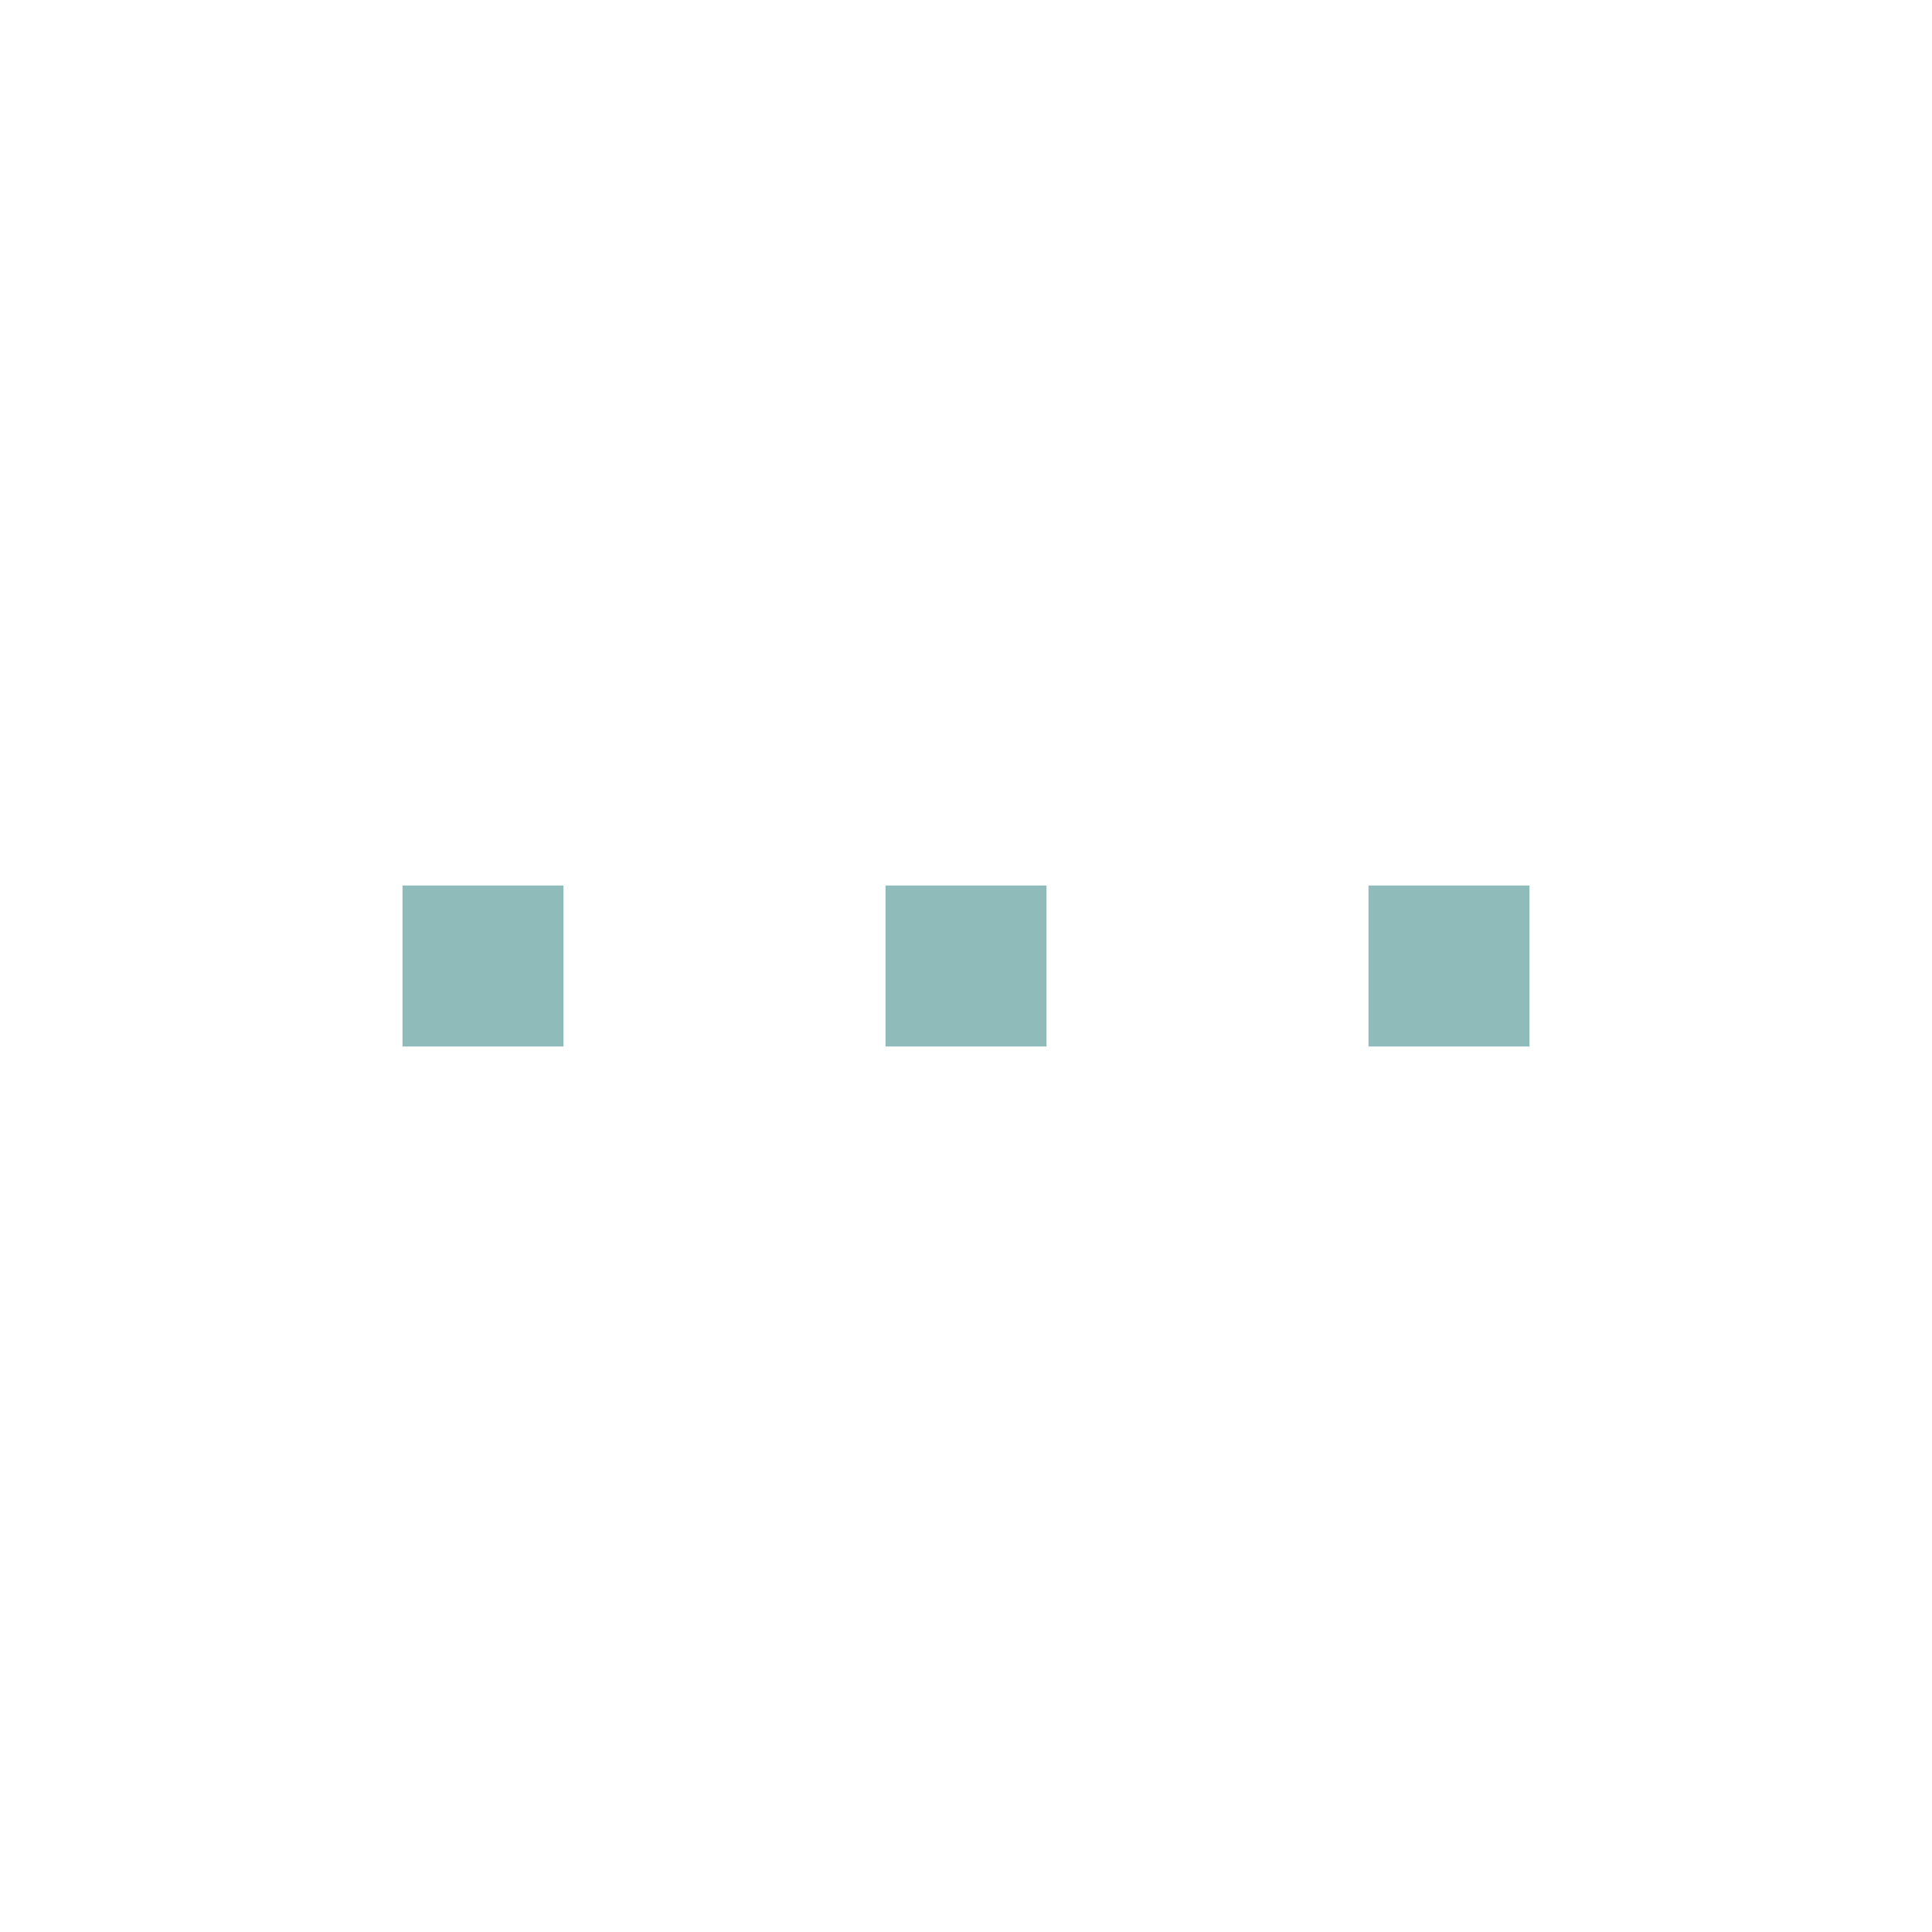
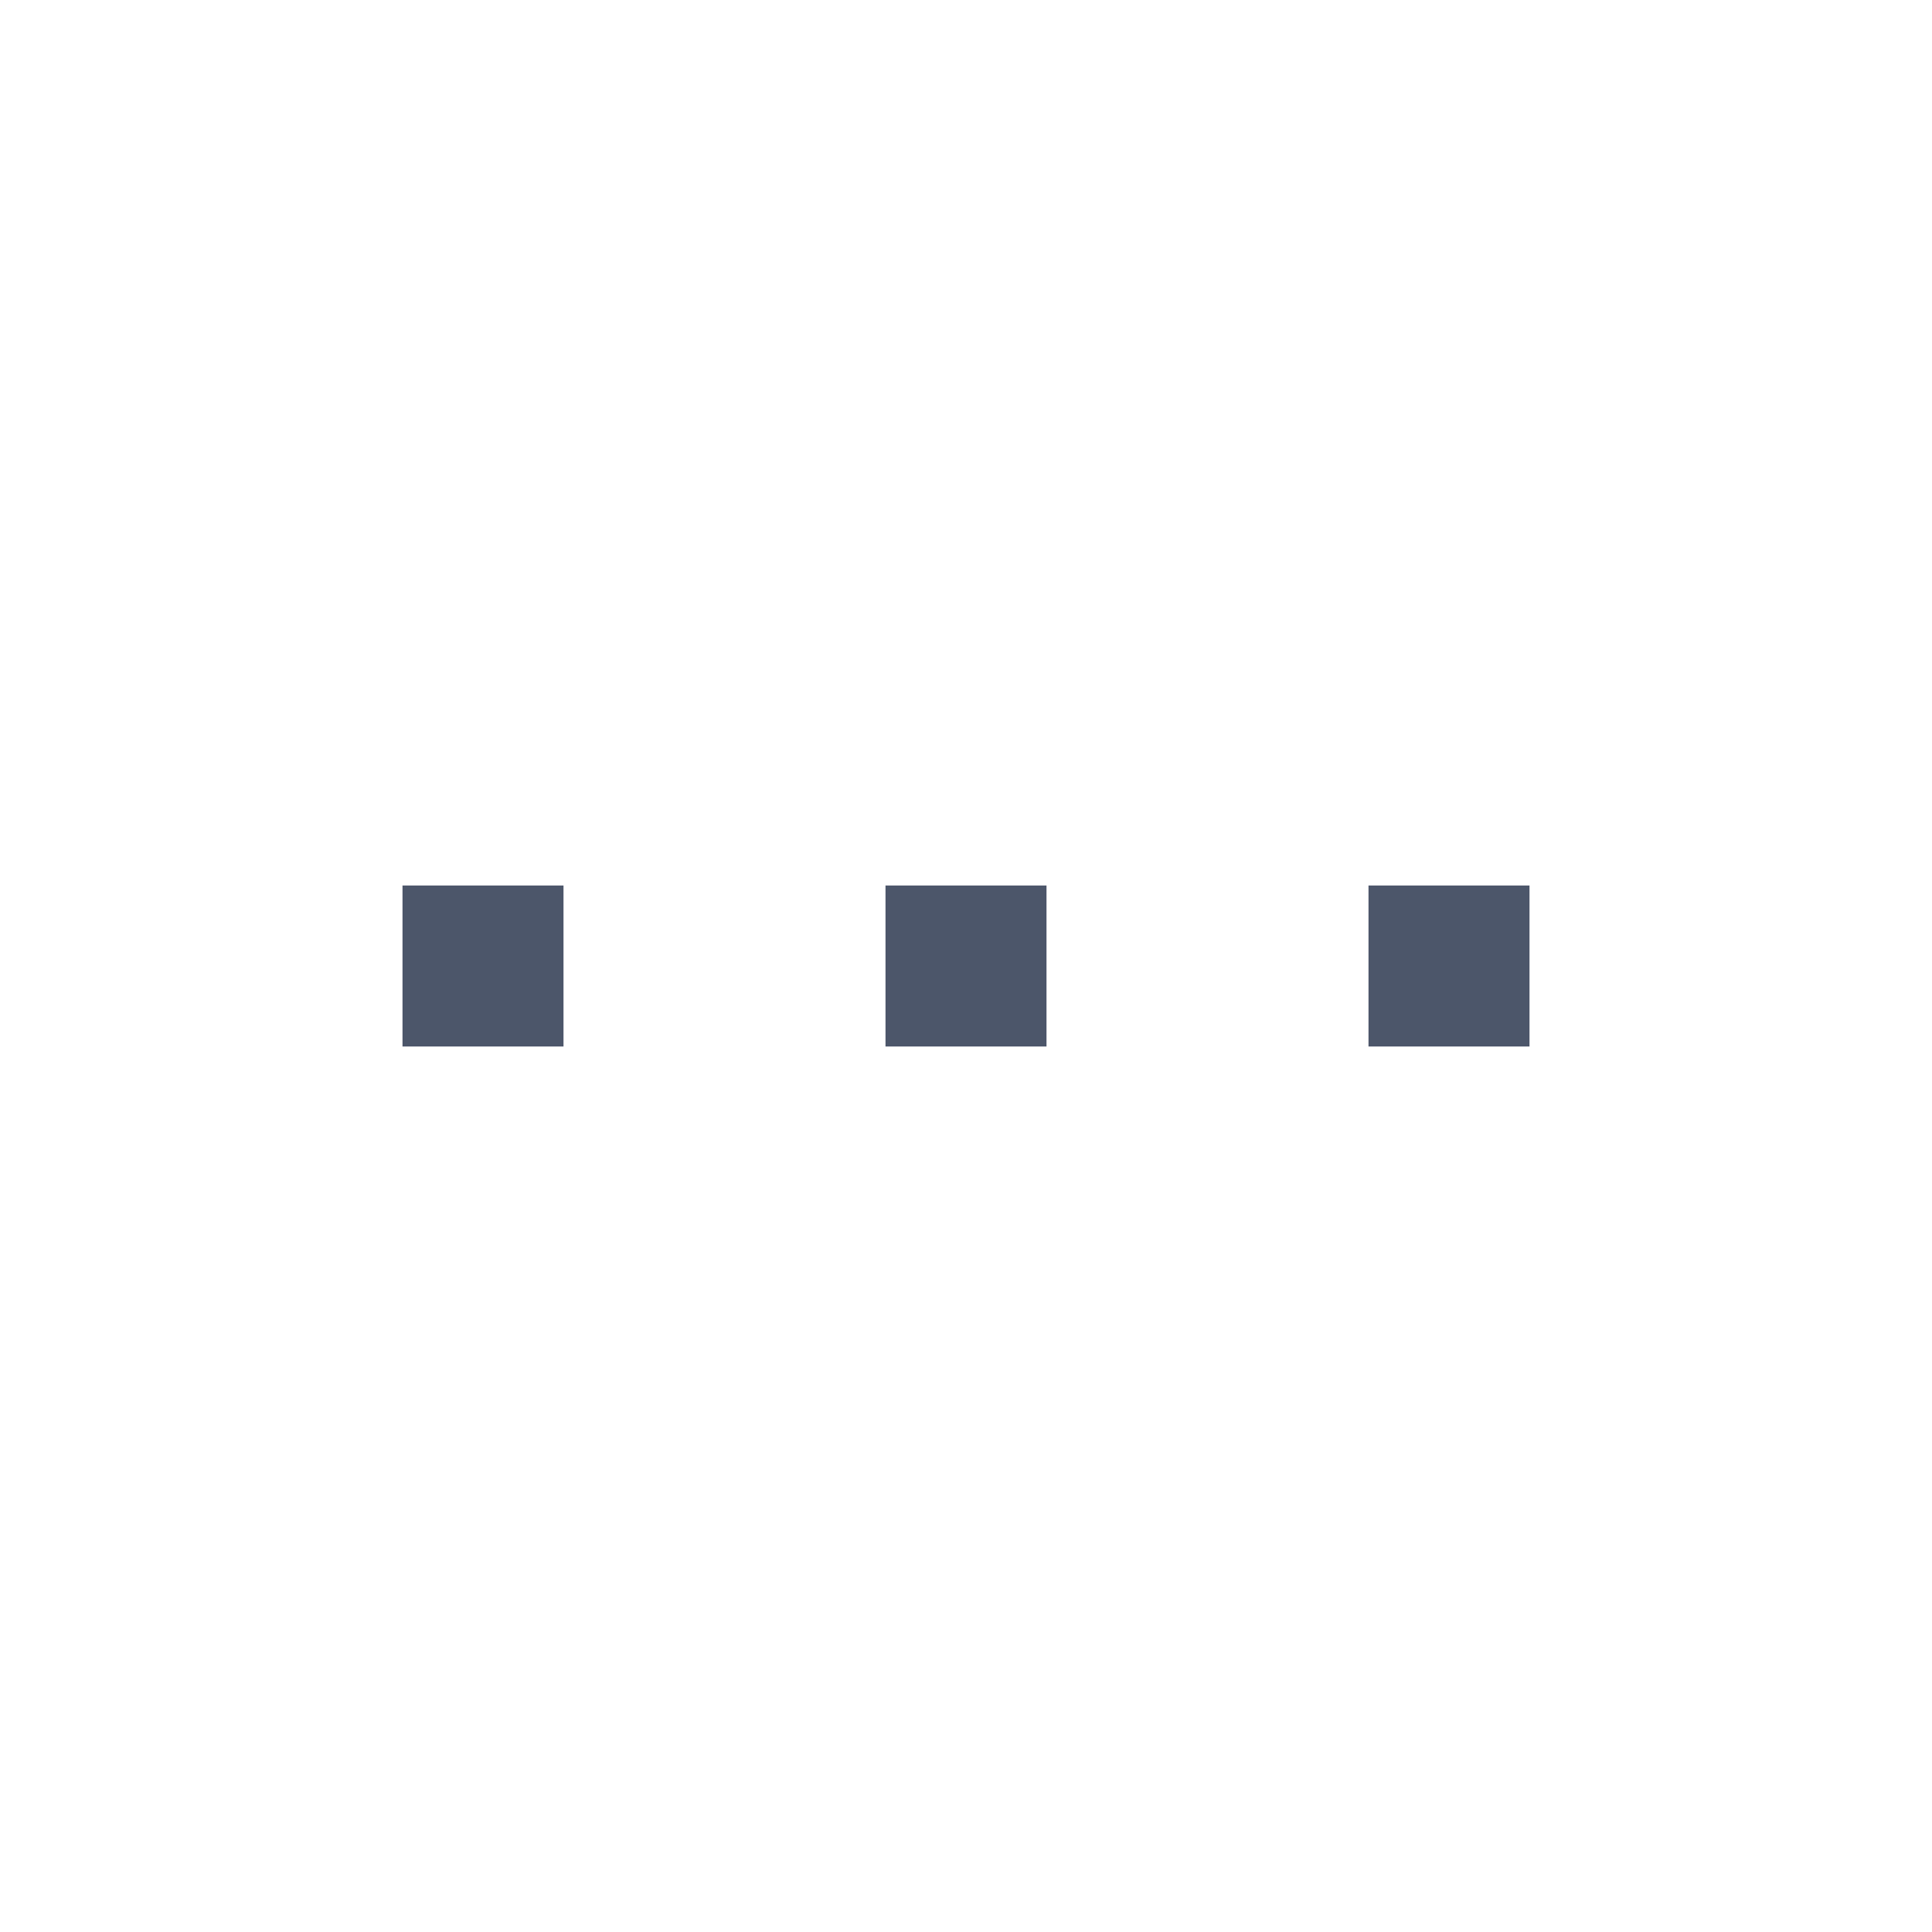
<svg xmlns="http://www.w3.org/2000/svg" xmlns:ns1="http://www.openswatchbook.org/uri/2009/osb" style="display:inline;enable-background:new" version="1.0" id="svg11300" height="24" width="24">
  <defs id="defs3">
    <linearGradient ns1:paint="solid" id="selected_bg_color">
      <stop id="stop4140" offset="0" style="stop-color:#5294e2;stop-opacity:1;" />
    </linearGradient>
  </defs>
  <g transform="translate(0,-276)" id="layer1" style="display:inline">
-     <rect y="287" x="5" height="2" width="2" id="rect4138" style="opacity:1;fill:#8fbcbb;fill-opacity:1;stroke:none;stroke-width:1;stroke-linecap:round;stroke-linejoin:miter;stroke-miterlimit:4;stroke-dasharray:none;stroke-dashoffset:0;stroke-opacity:1" />
-     <rect y="287" x="11" height="2" width="2" id="rect4138-6" style="display:inline;opacity:1;fill:#8fbcbb;fill-opacity:1;stroke:none;stroke-width:1;stroke-linecap:round;stroke-linejoin:miter;stroke-miterlimit:4;stroke-dasharray:none;stroke-dashoffset:0;stroke-opacity:1;enable-background:new" />
-     <rect y="287" x="17" height="2" width="2" id="rect4138-9" style="display:inline;opacity:1;fill:#8fbcbb;fill-opacity:1;stroke:none;stroke-width:1;stroke-linecap:round;stroke-linejoin:miter;stroke-miterlimit:4;stroke-dasharray:none;stroke-dashoffset:0;stroke-opacity:1;enable-background:new" />
+     <rect y="287" x="5" height="2" width="2" id="rect4138" style="opacity:1;fill:#4c566a;fill-opacity:1;stroke:none;stroke-width:1;stroke-linecap:round;stroke-linejoin:miter;stroke-miterlimit:4;stroke-dasharray:none;stroke-dashoffset:0;stroke-opacity:1" />
+     <rect y="287" x="11" height="2" width="2" id="rect4138-6" style="display:inline;opacity:1;fill:#4c566a;fill-opacity:1;stroke:none;stroke-width:1;stroke-linecap:round;stroke-linejoin:miter;stroke-miterlimit:4;stroke-dasharray:none;stroke-dashoffset:0;stroke-opacity:1;enable-background:new" />
+     <rect y="287" x="17" height="2" width="2" id="rect4138-9" style="display:inline;opacity:1;fill:#4c566a;fill-opacity:1;stroke:none;stroke-width:1;stroke-linecap:round;stroke-linejoin:miter;stroke-miterlimit:4;stroke-dasharray:none;stroke-dashoffset:0;stroke-opacity:1;enable-background:new" />
  </g>
</svg>
